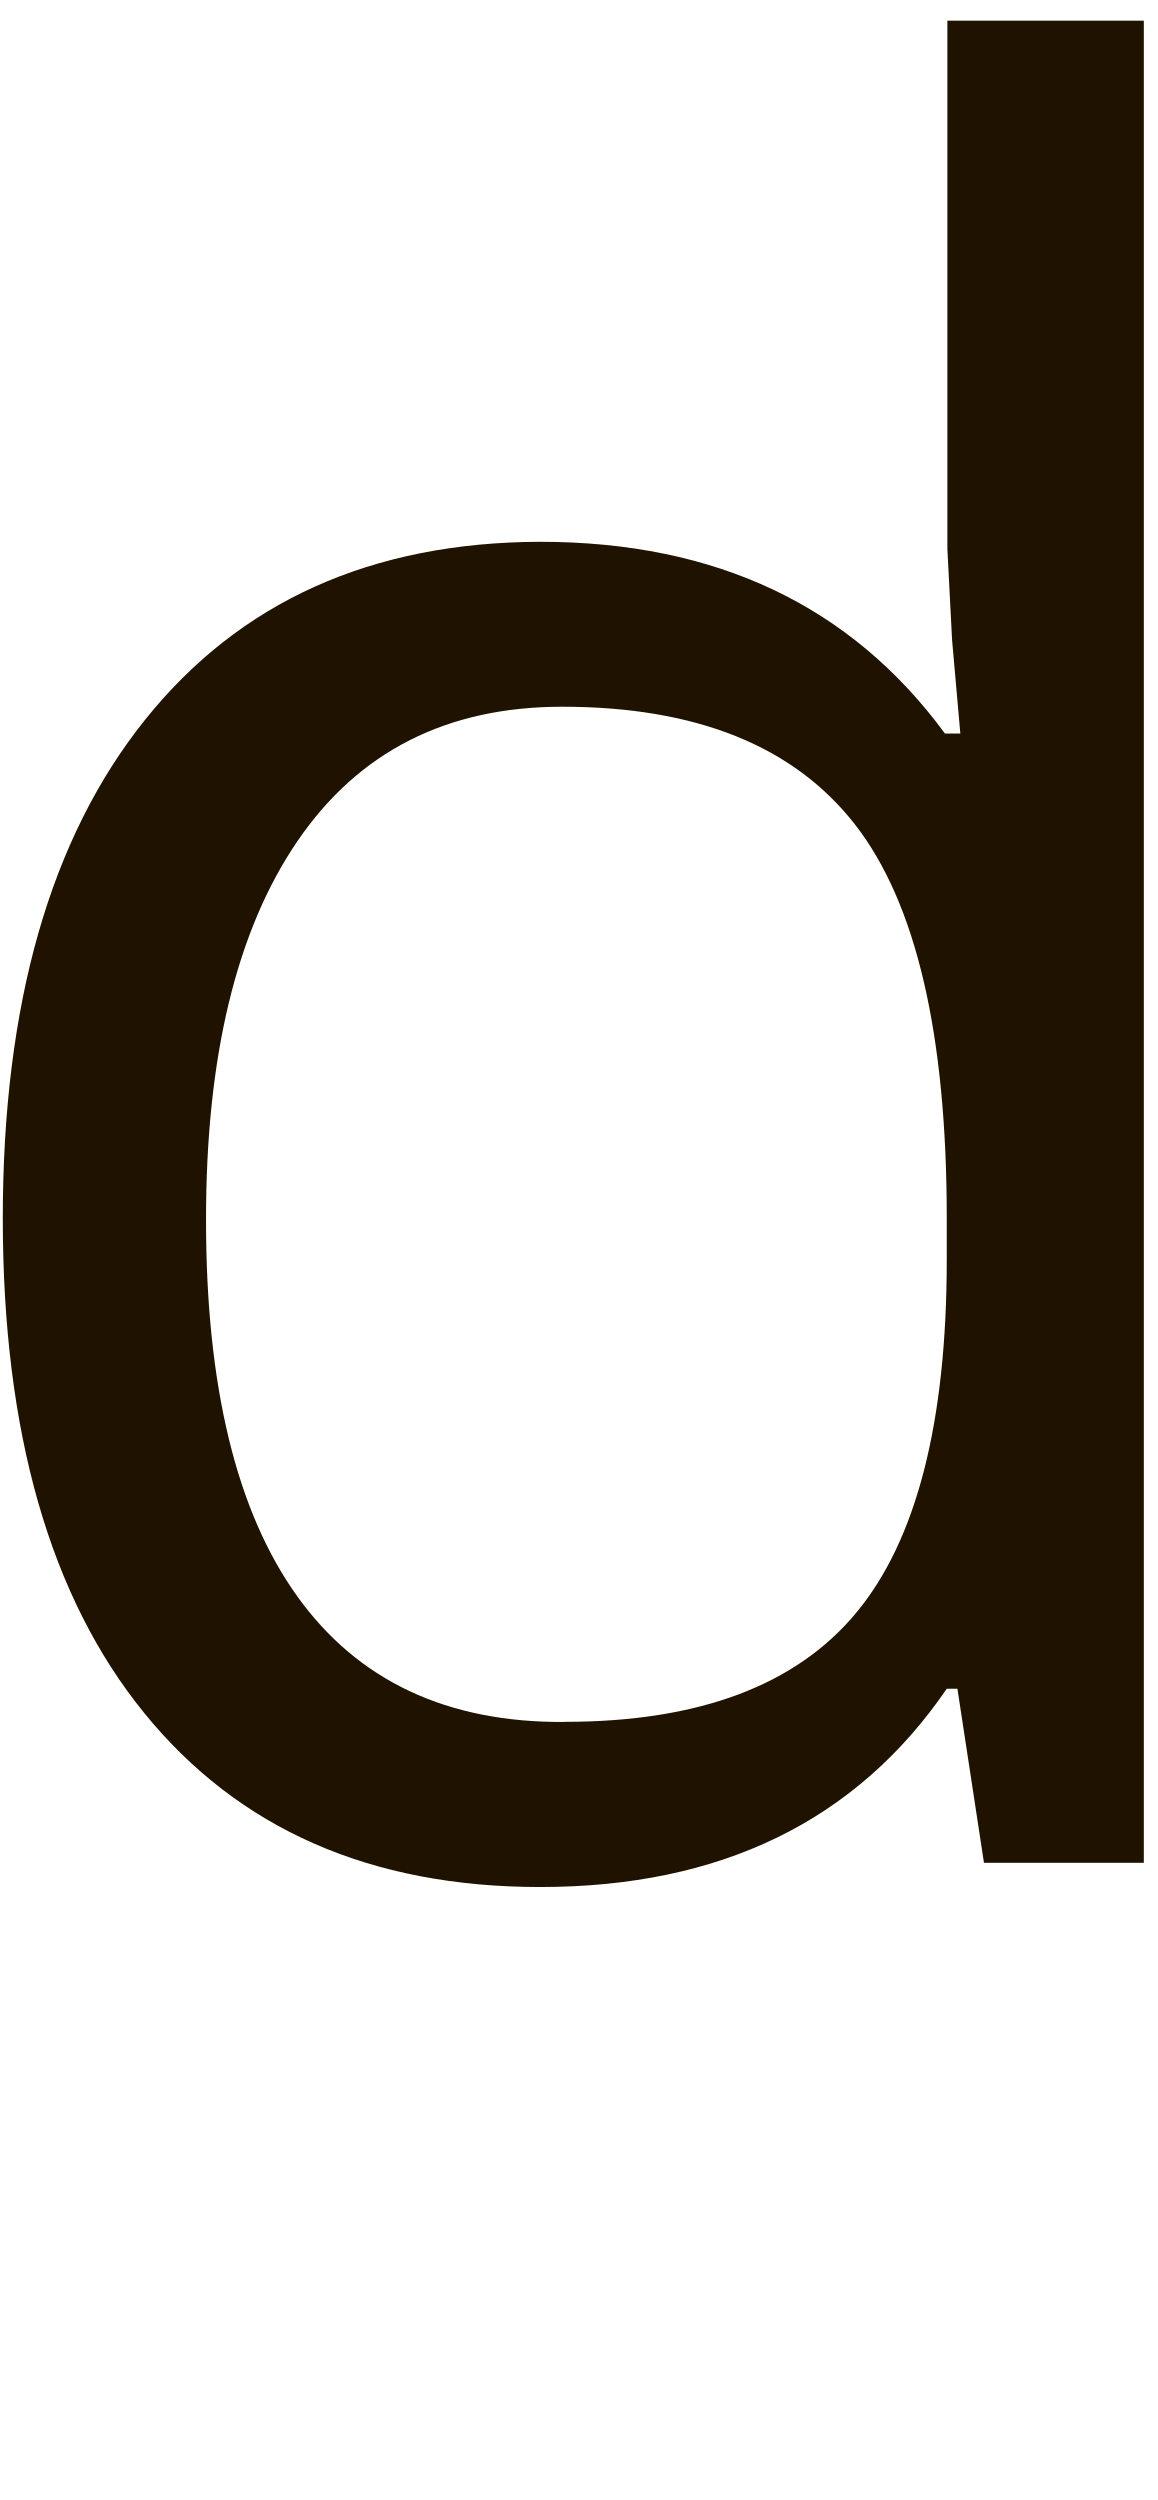
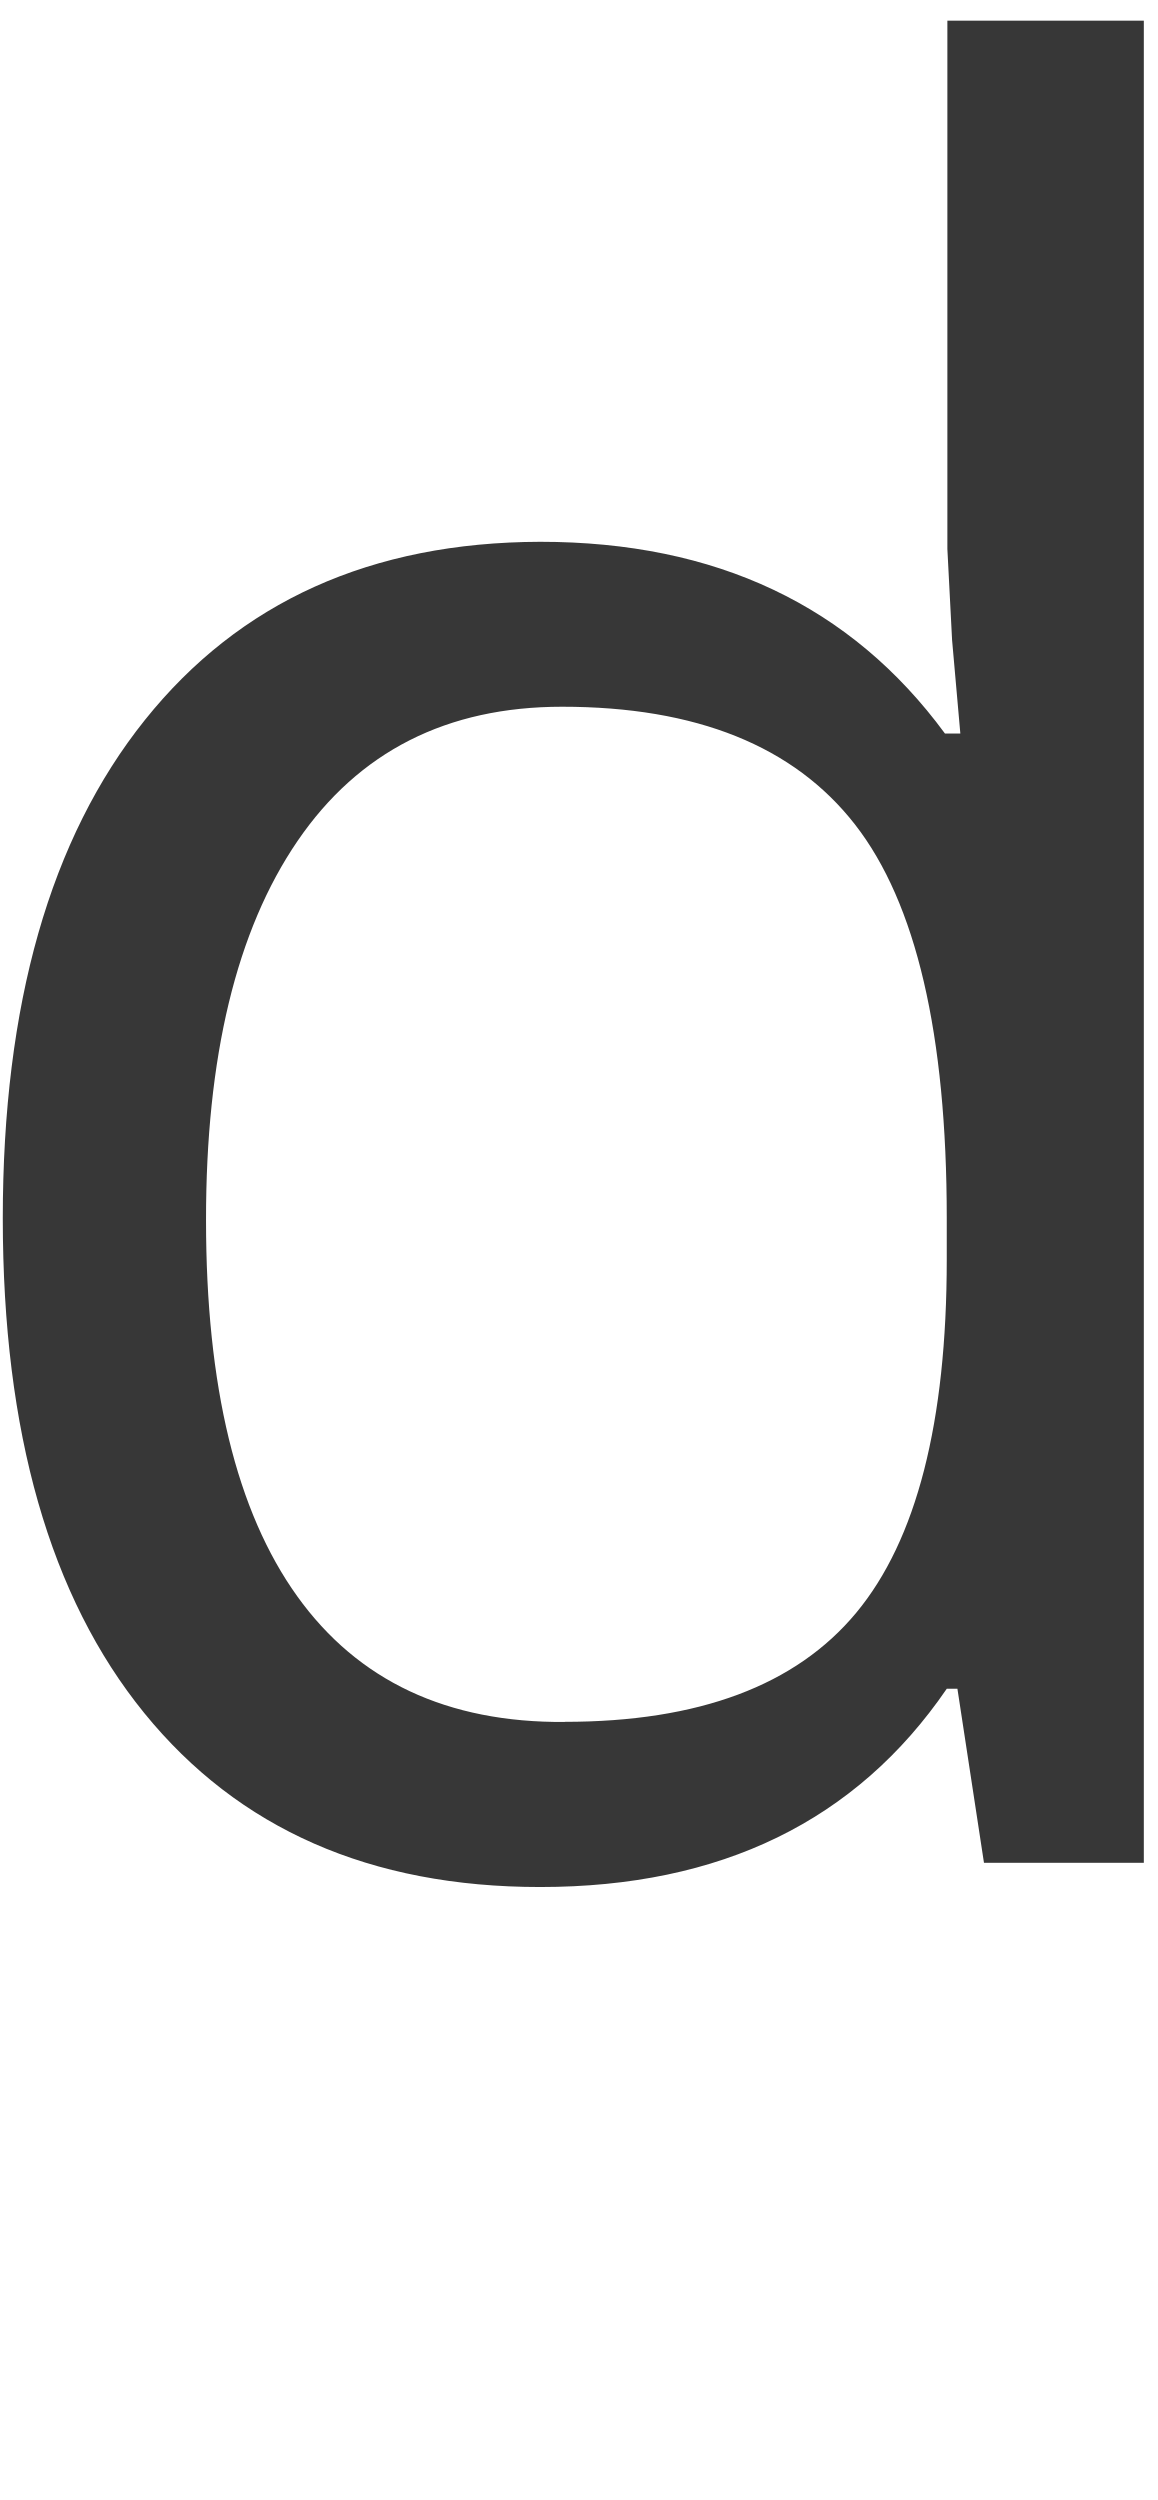
<svg xmlns="http://www.w3.org/2000/svg" width="56px" height="121px" viewBox="0 0 56 121" version="1.1">
  <defs />
  <g id="Page-1" stroke="none" stroke-width="1" fill="none" fill-rule="evenodd">
-     <g id="1597x987" transform="translate(-299, -343)" fill-rule="nonzero" fill="#1F1300">
+     <g id="1597x987" transform="translate(-299, -343)" fill-rule="nonzero" fill="#373737">
      <g id="Gud" transform="translate(143, 344)">
        <g id="d" transform="translate(156, 0)">
          <g id="Layer_1">
            <path d="M46.339,80.736 L45.823,80.736 C41.447,87.134 34.887,90.332 26.144,90.332 C17.932,90.332 11.544,87.525 6.98,81.909 C2.417,76.294 0.135,68.312 0.135,57.965 C0.135,47.618 2.426,39.58 7.01,33.851 C11.593,28.122 17.971,25.246 26.144,25.223 C34.661,25.223 41.191,28.316 45.735,34.502 L46.48,34.502 L46.081,29.98 L45.853,25.569 L45.853,0 L55.361,0 L55.361,89.159 L47.624,89.159 L46.339,80.736 Z M27.323,82.337 C33.814,82.337 38.52,80.578 41.441,77.058 C44.363,73.539 45.823,67.839 45.823,59.96 L45.823,57.954 C45.823,49.057 44.343,42.708 41.383,38.907 C38.423,35.106 33.697,33.206 27.205,33.206 C21.629,33.206 17.361,35.372 14.4,39.705 C11.44,44.038 9.964,50.16 9.972,58.071 C9.972,66.091 11.442,72.153 14.383,76.255 C17.323,80.357 21.645,82.386 27.346,82.343 L27.323,82.337 Z" id="Shape" />
          </g>
        </g>
      </g>
    </g>
    <g id="Artboard" />
  </g>
</svg>
